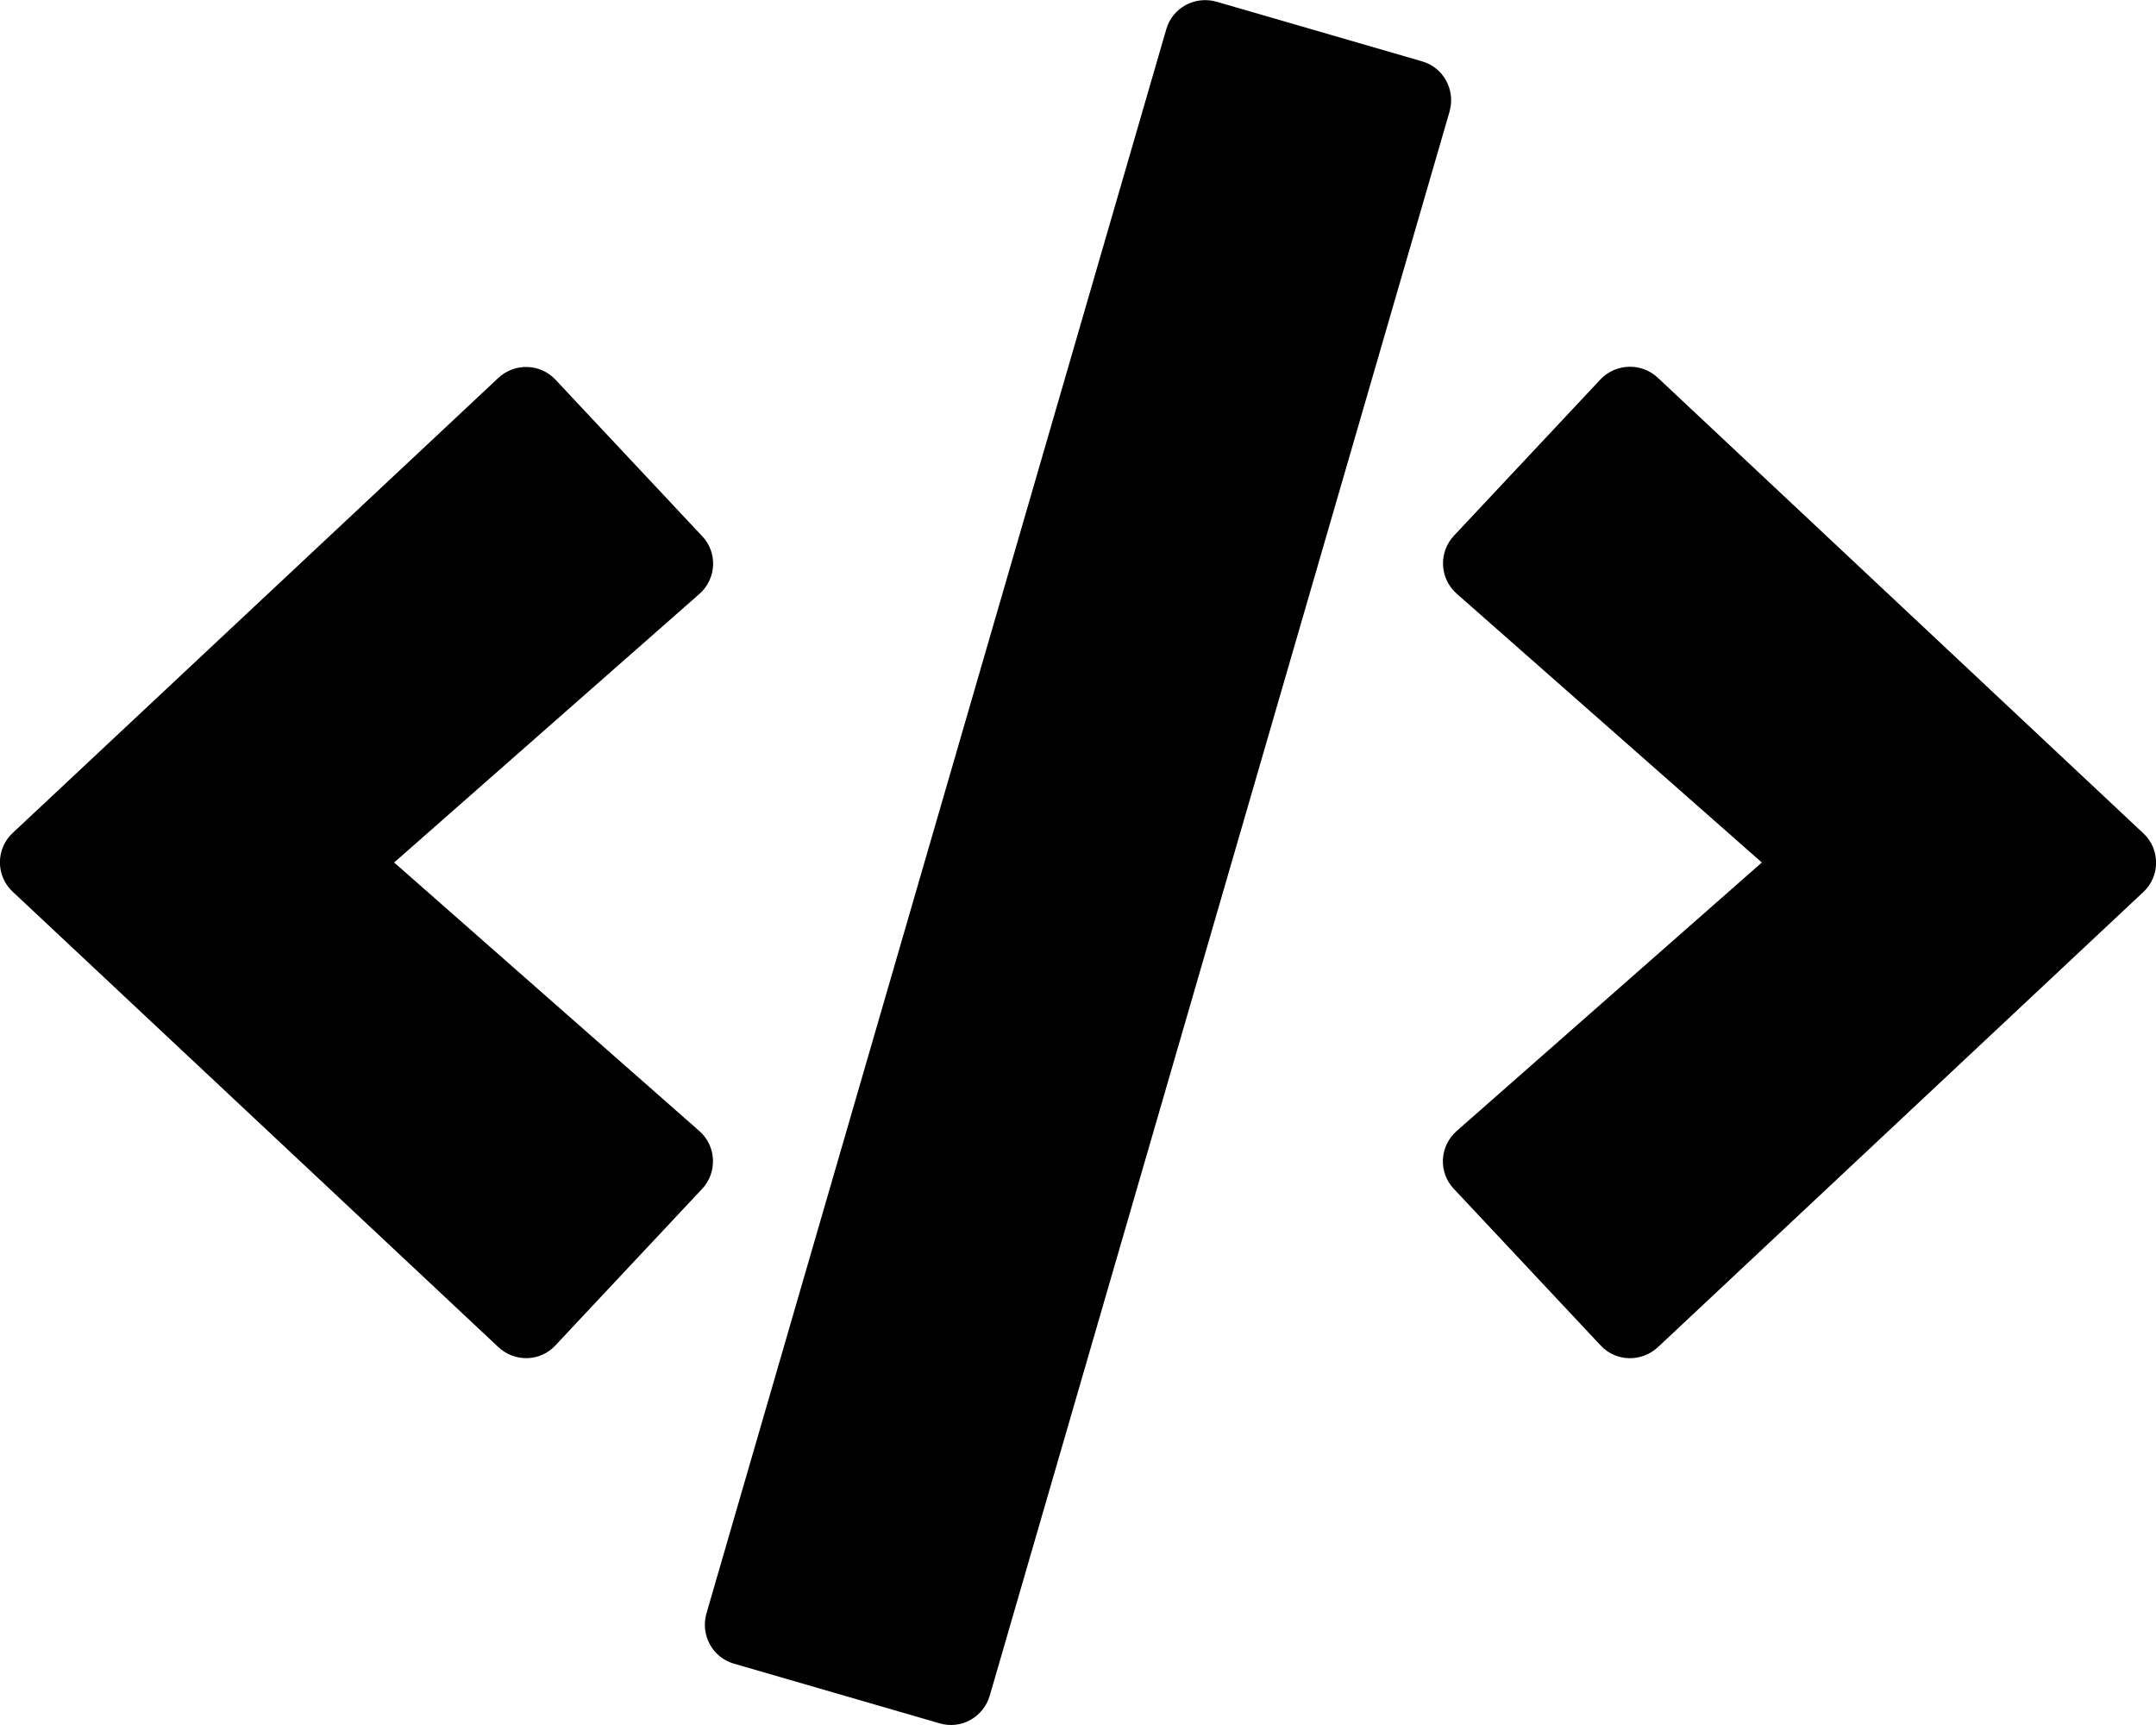
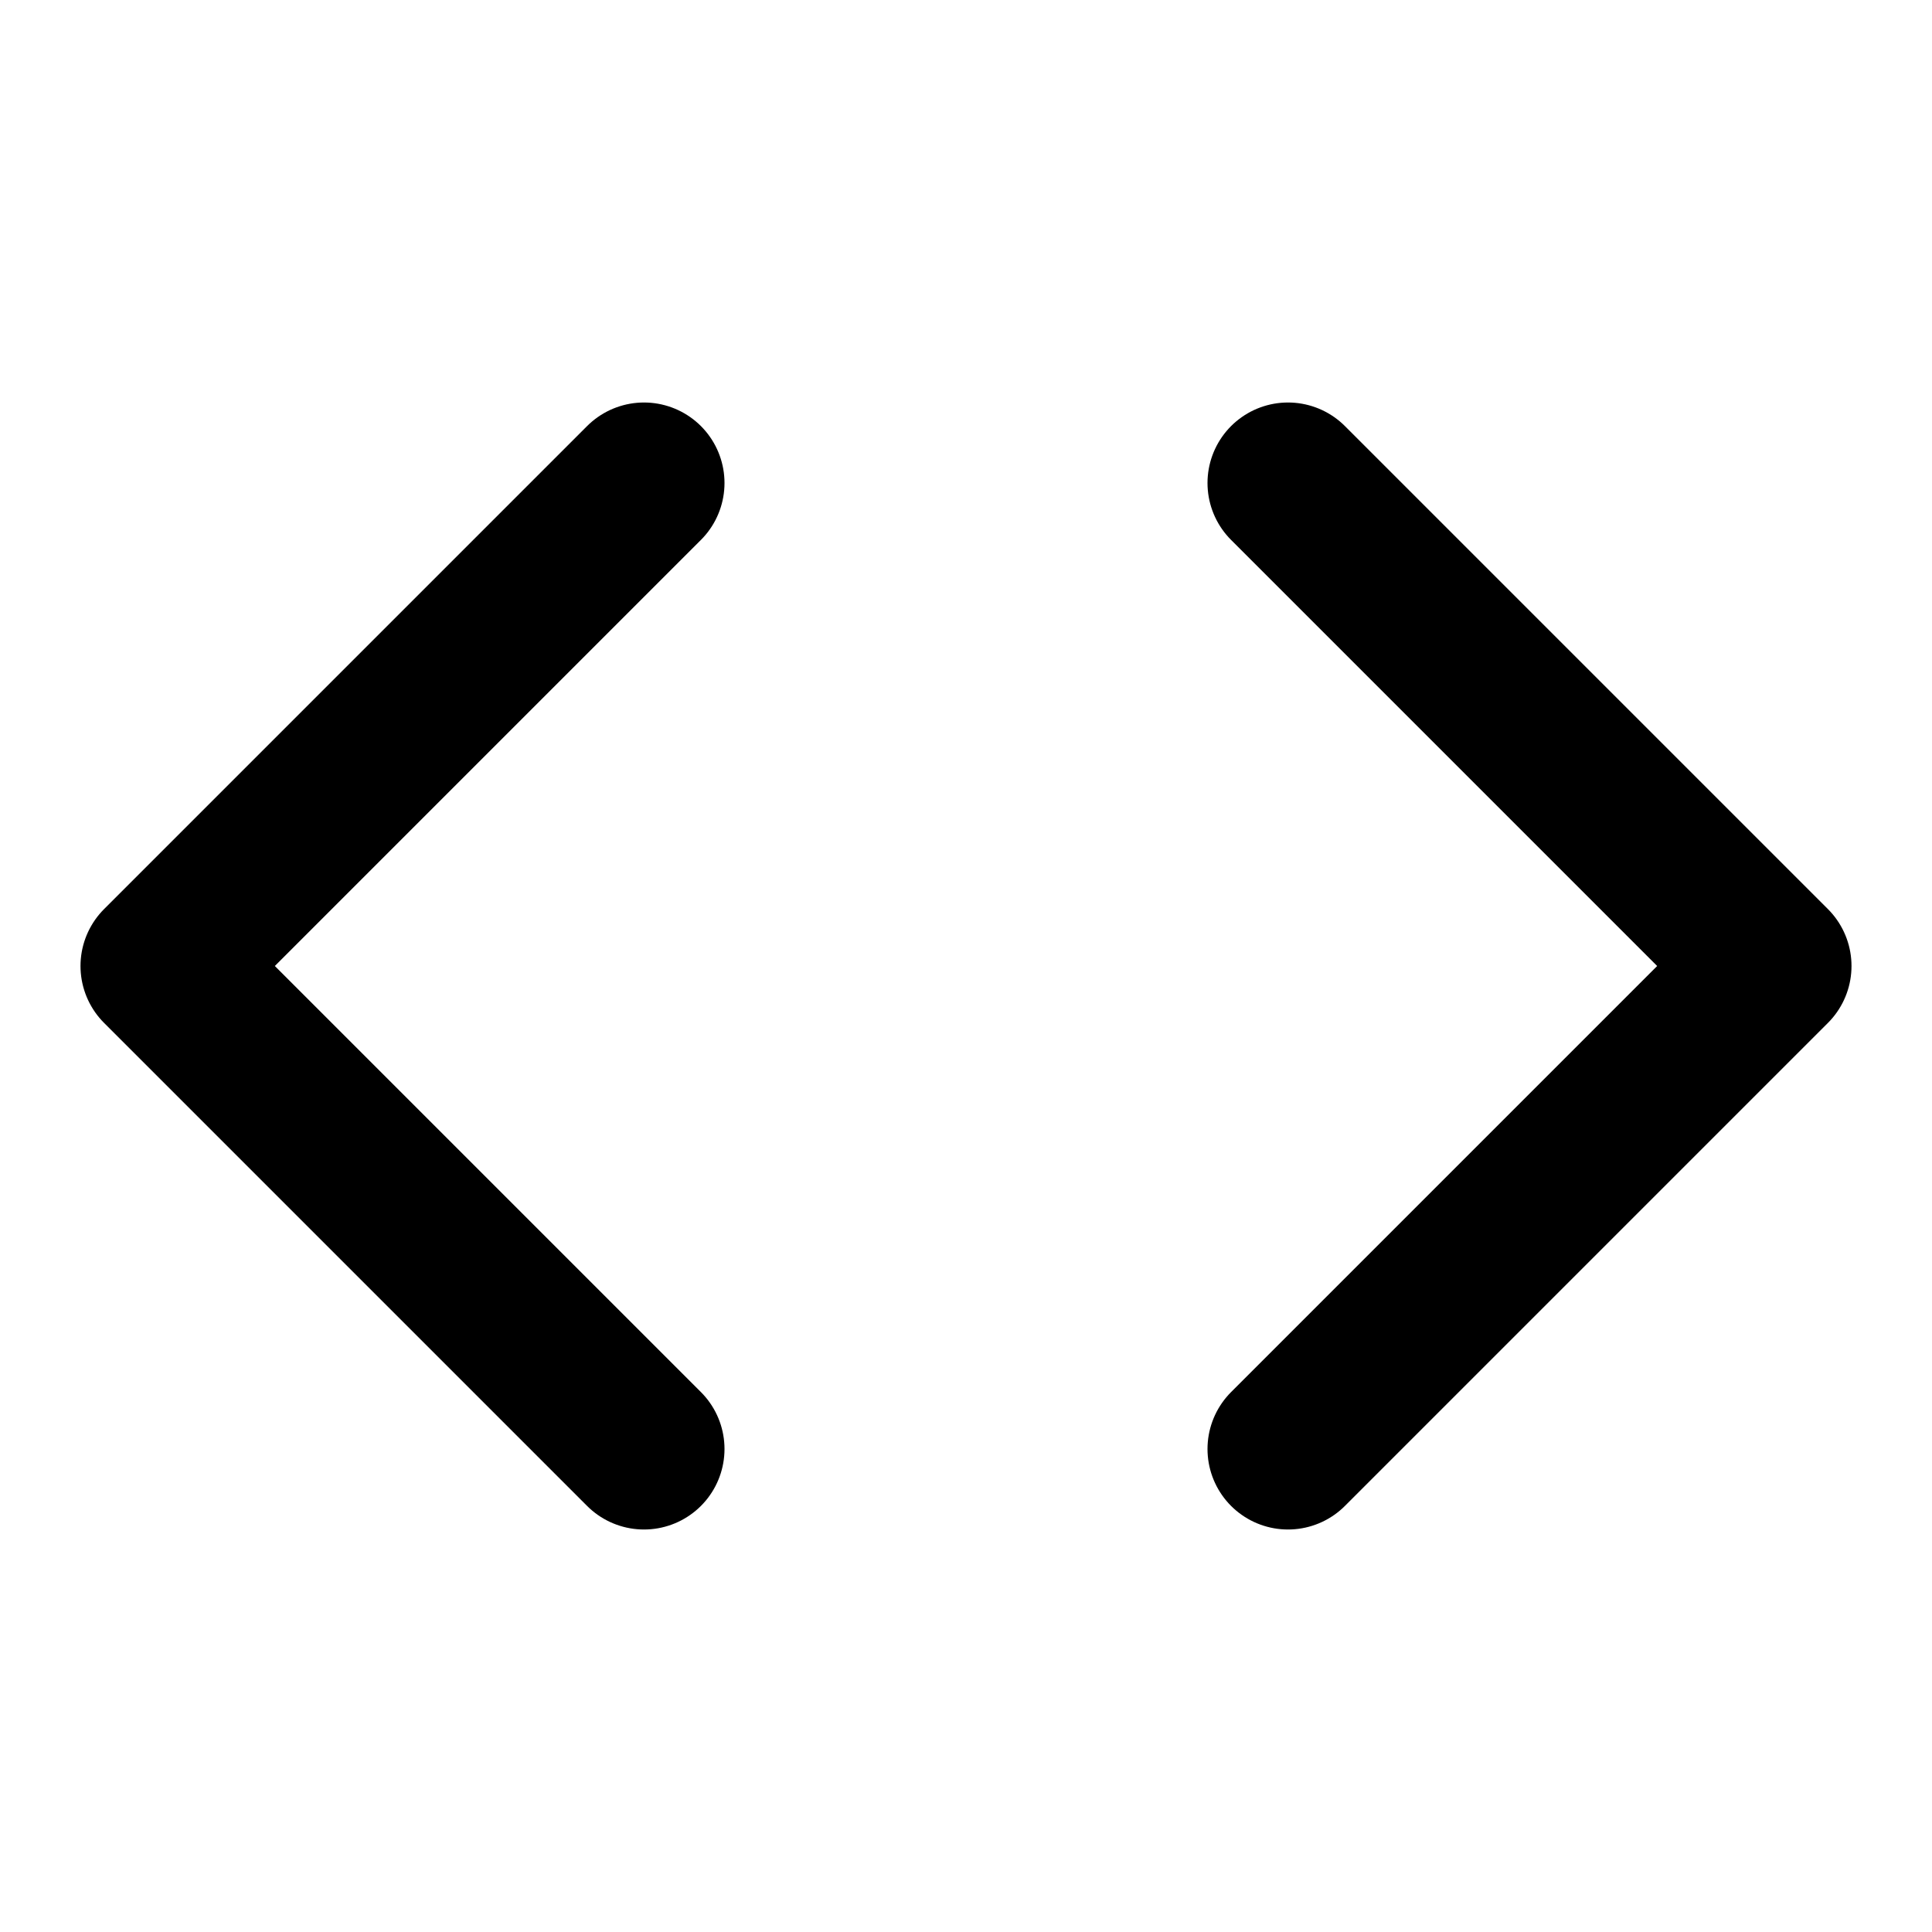
- <svg xmlns="http://www.w3.org/2000/svg" viewBox="0 0 640 512">
-   <path d="M278.9 511.5l-61-17.7c-6.4-1.8-10-8.5-8.2-14.9L346.2 8.7c1.8-6.4 8.5-10 14.9-8.2l61 17.7c6.4 1.8 10 8.5 8.2 14.9L293.8 503.3c-1.9 6.4-8.5 10.1-14.9 8.2zm-114-112.2l43.5-46.4c4.6-4.9 4.3-12.7-.8-17.2L117 256l90.6-79.7c5.1-4.5 5.5-12.3.8-17.2l-43.5-46.4c-4.5-4.8-12.1-5.1-17-.5L3.8 247.2c-5.1 4.7-5.1 12.8 0 17.5l144.1 135.1c4.9 4.6 12.5 4.4 17-.5zm327.2.6l144.1-135.1c5.1-4.7 5.1-12.8 0-17.5L492.1 112.1c-4.8-4.5-12.4-4.3-17 .5L431.6 159c-4.6 4.9-4.3 12.7.8 17.2L523 256l-90.6 79.7c-5.1 4.5-5.5 12.3-.8 17.2l43.5 46.4c4.5 4.9 12.1 5.1 17 .6z" />
+ <svg xmlns="http://www.w3.org/2000/svg" width="24" height="24" viewBox="0 0 24 24" fill="none" stroke="currentColor" stroke-width="2" stroke-linecap="round" stroke-linejoin="round" class="feather feather-code">
+   <polyline points="16 18 22 12 16 6" />
+   <polyline points="8 6 2 12 8 18" />
</svg>
